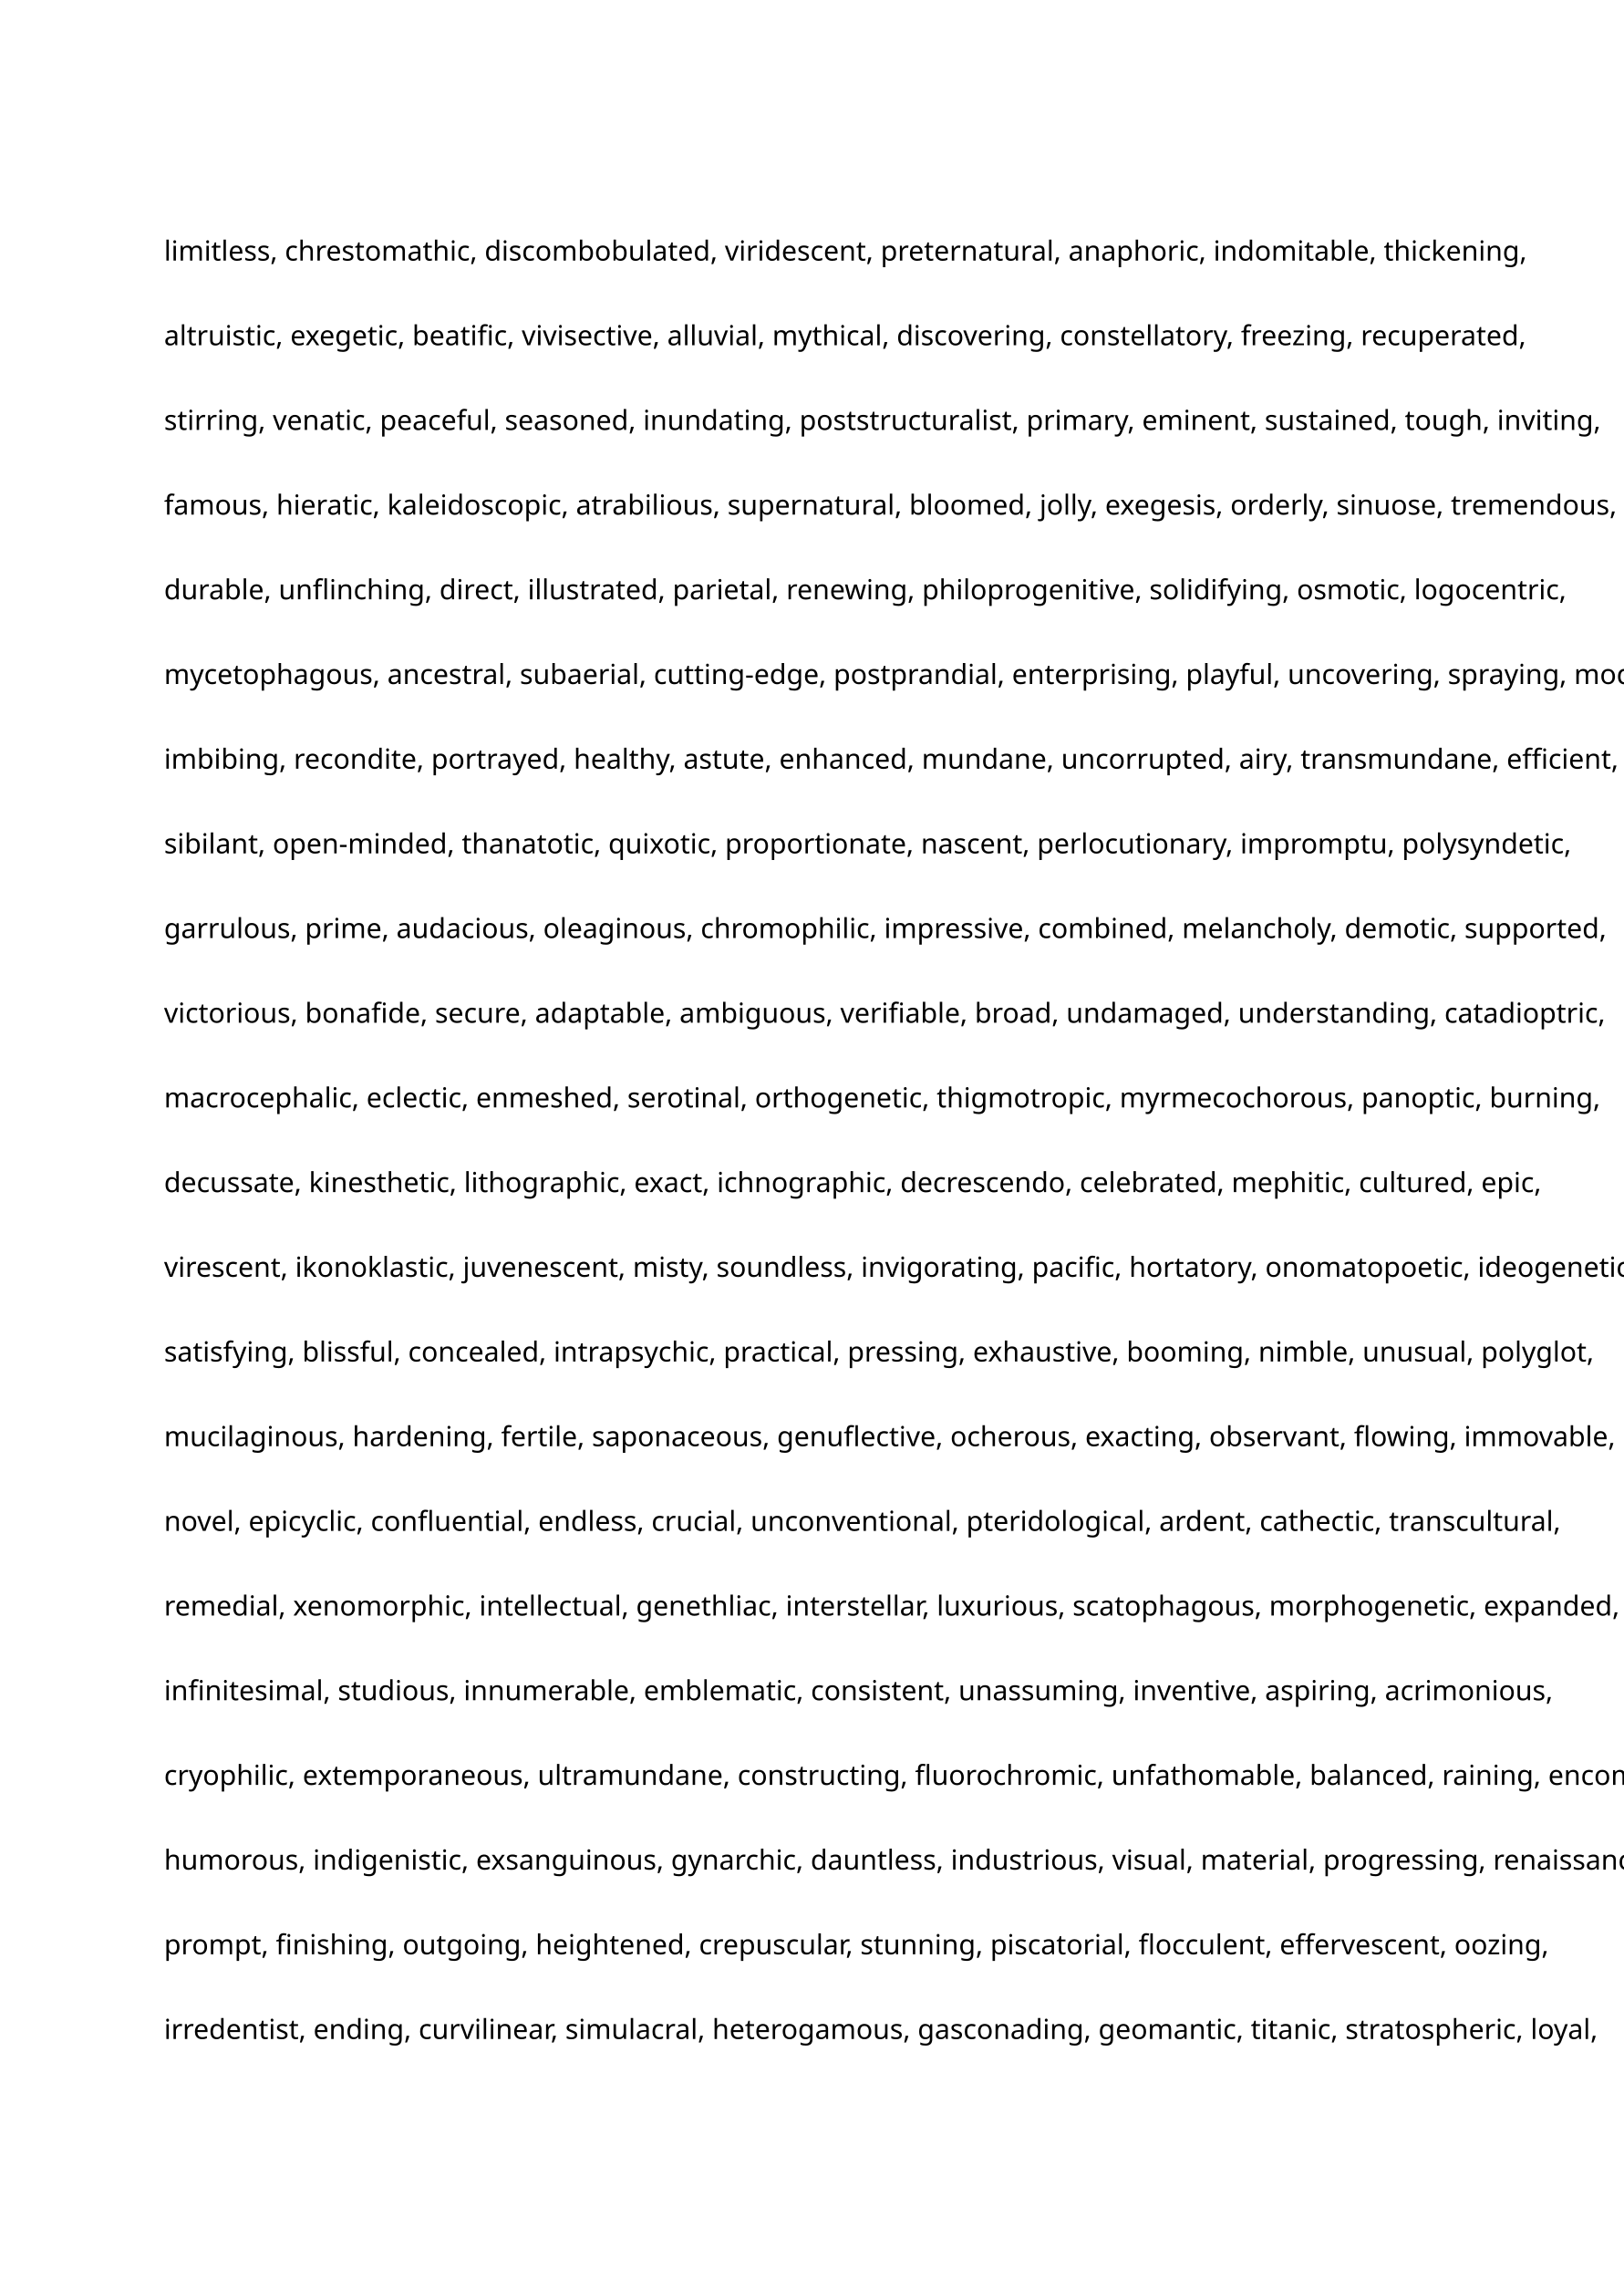
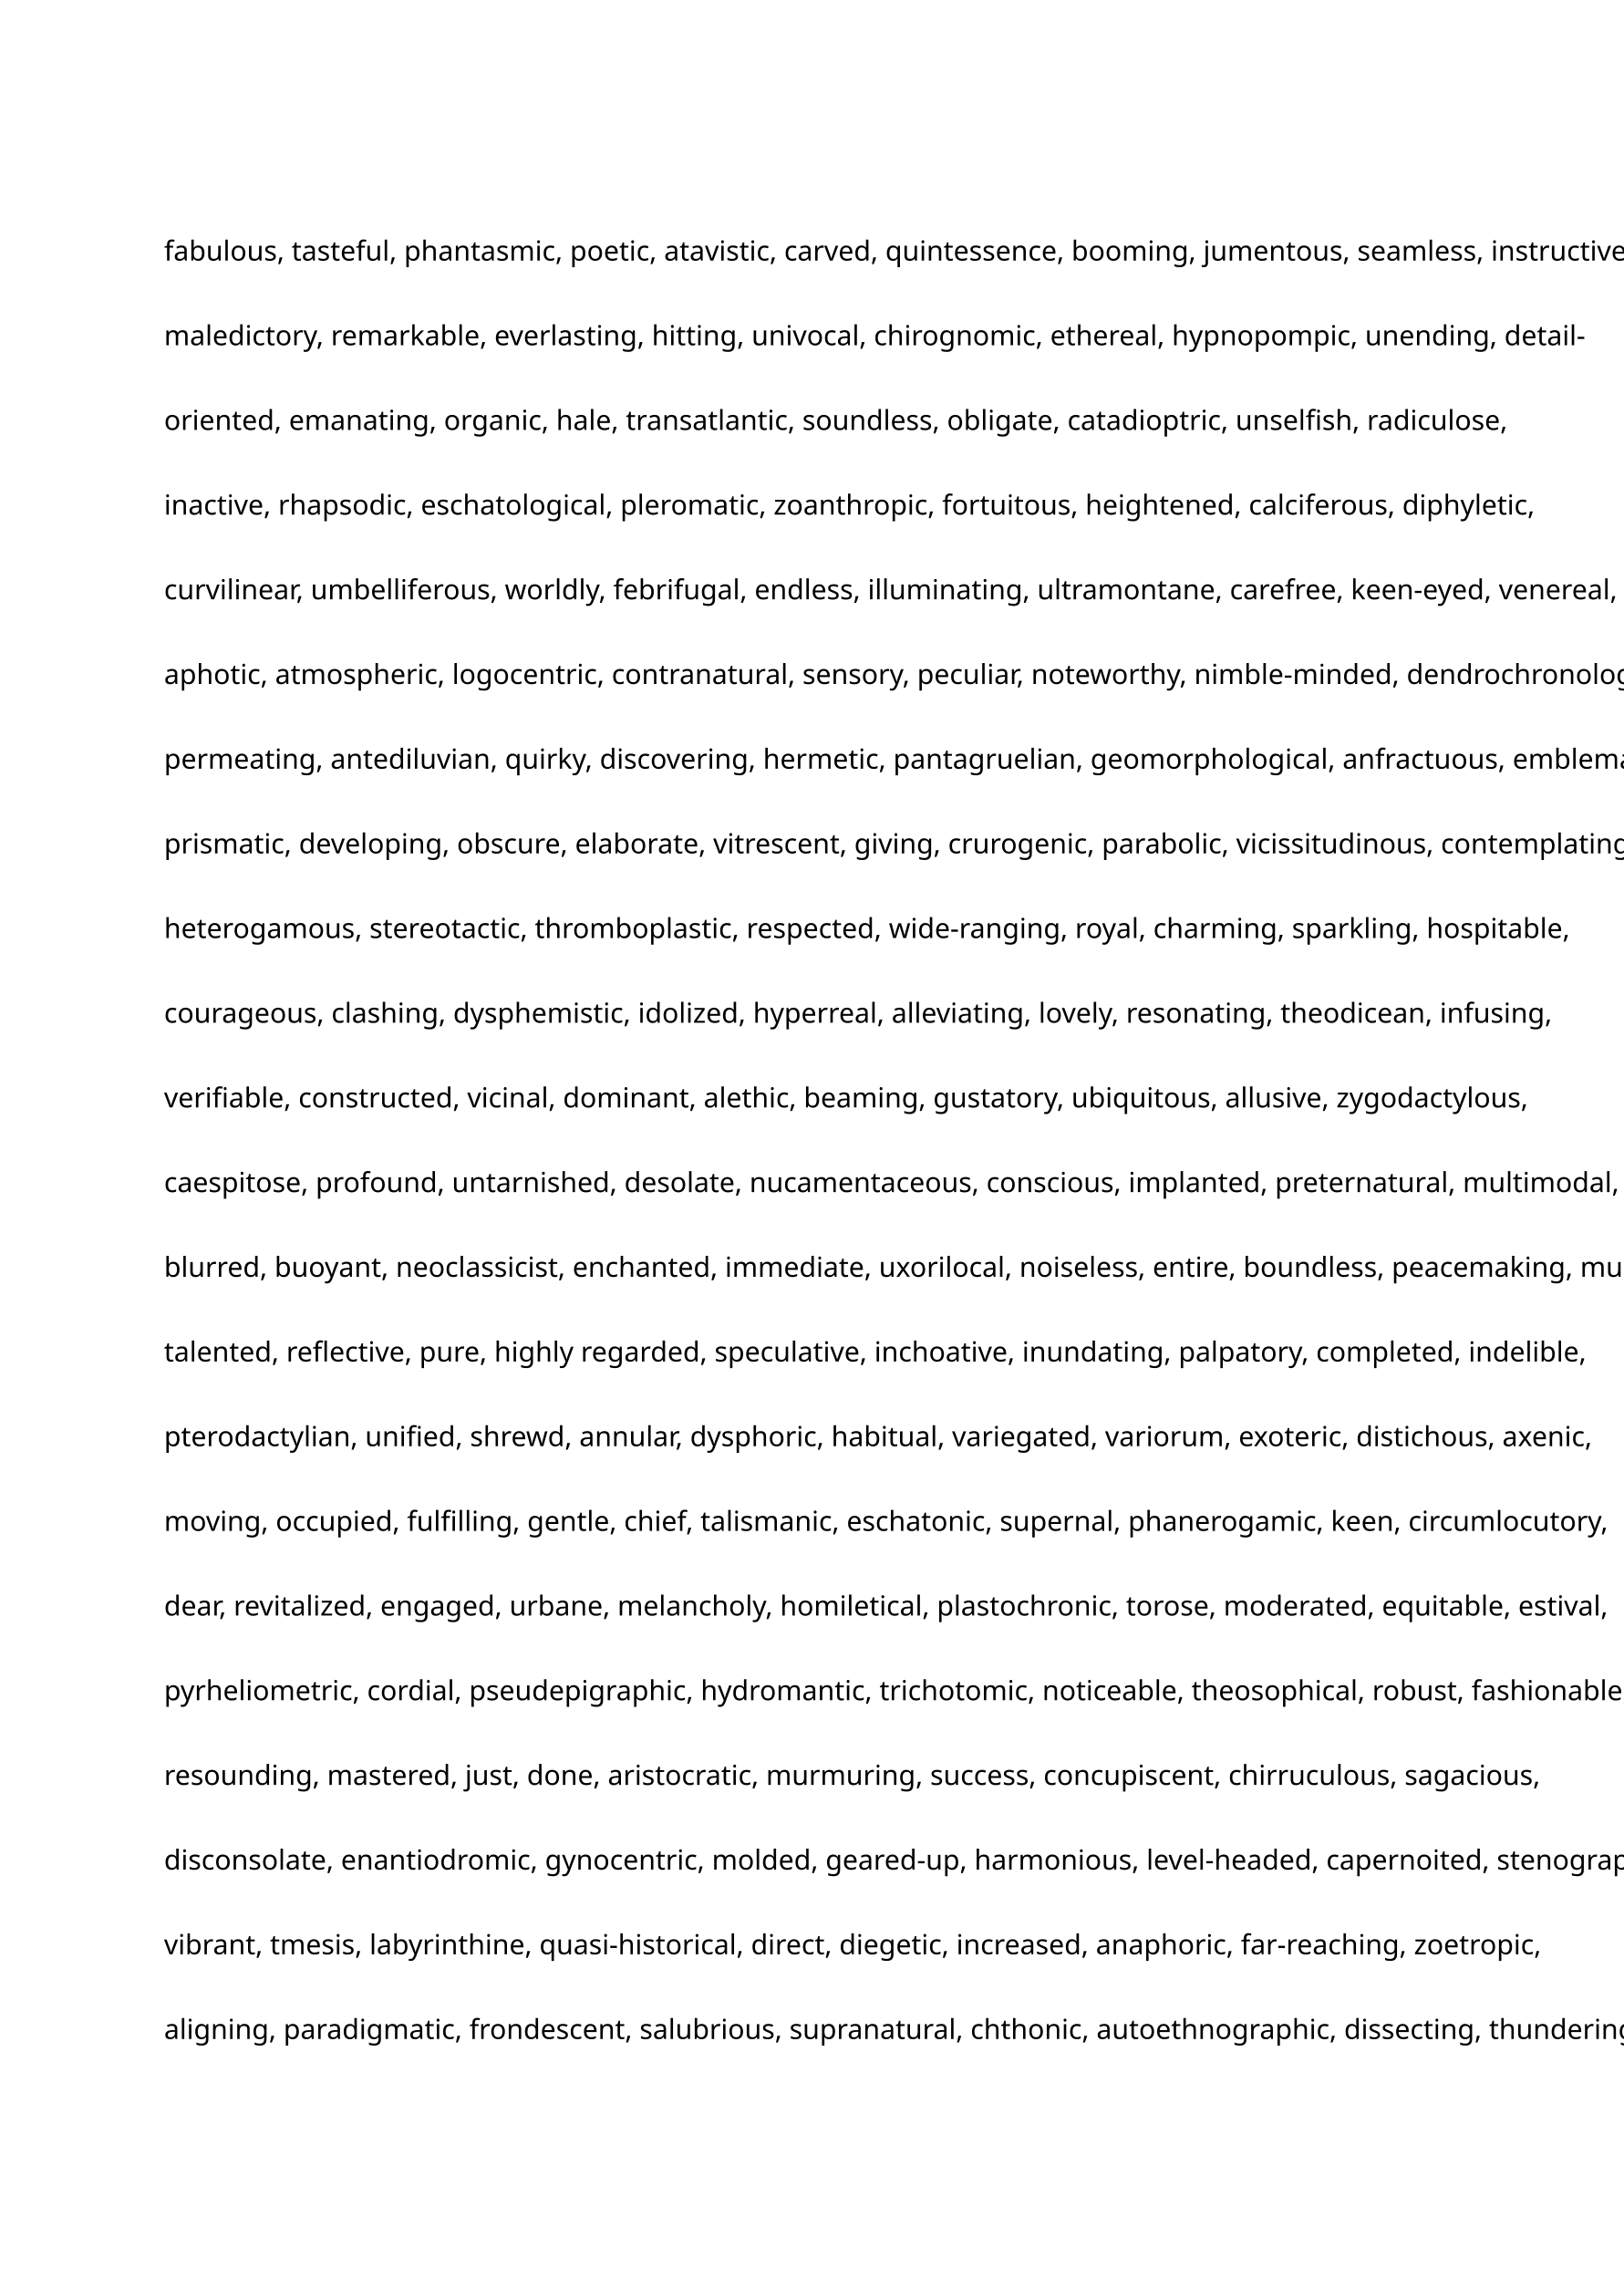
<svg xmlns="http://www.w3.org/2000/svg" baseProfile="tiny" height="525mm" version="1.2" width="374mm">
  <defs />
-   <text font-family="Academy Engraved LET" font-size="18.007pt" x="37.778mm" y="60.0mm">limitless, chrestomathic, discombobulated, viridescent, preternatural, anaphoric, indomitable, thickening,</text>
-   <text font-family="Academy Engraved LET" font-size="18.007pt" x="37.778mm" y="79.5mm">altruistic, exegetic, beatific, vivisective, alluvial, mythical, discovering, constellatory, freezing, recuperated,</text>
-   <text font-family="Academy Engraved LET" font-size="18.007pt" x="37.778mm" y="99.0mm">stirring, venatic, peaceful, seasoned, inundating, poststructuralist, primary, eminent, sustained, tough, inviting,</text>
-   <text font-family="Academy Engraved LET" font-size="18.007pt" x="37.778mm" y="118.5mm">famous, hieratic, kaleidoscopic, atrabilious, supernatural, bloomed, jolly, exegesis, orderly, sinuose, tremendous,</text>
-   <text font-family="Academy Engraved LET" font-size="18.007pt" x="37.778mm" y="138.0mm">durable, unflinching, direct, illustrated, parietal, renewing, philoprogenitive, solidifying, osmotic, logocentric,</text>
-   <text font-family="Academy Engraved LET" font-size="18.007pt" x="37.778mm" y="157.5mm">mycetophagous, ancestral, subaerial, cutting-edge, postprandial, enterprising, playful, uncovering, spraying, modest,</text>
-   <text font-family="Academy Engraved LET" font-size="18.007pt" x="37.778mm" y="177.0mm">imbibing, recondite, portrayed, healthy, astute, enhanced, mundane, uncorrupted, airy, transmundane, efficient,</text>
-   <text font-family="Academy Engraved LET" font-size="18.007pt" x="37.778mm" y="196.5mm">sibilant, open-minded, thanatotic, quixotic, proportionate, nascent, perlocutionary, impromptu, polysyndetic,</text>
-   <text font-family="Academy Engraved LET" font-size="18.007pt" x="37.778mm" y="216.0mm">garrulous, prime, audacious, oleaginous, chromophilic, impressive, combined, melancholy, demotic, supported,</text>
-   <text font-family="Academy Engraved LET" font-size="18.007pt" x="37.778mm" y="235.5mm">victorious, bonafide, secure, adaptable, ambiguous, verifiable, broad, undamaged, understanding, catadioptric,</text>
-   <text font-family="Academy Engraved LET" font-size="18.007pt" x="37.778mm" y="255.0mm">macrocephalic, eclectic, enmeshed, serotinal, orthogenetic, thigmotropic, myrmecochorous, panoptic, burning,</text>
-   <text font-family="Academy Engraved LET" font-size="18.007pt" x="37.778mm" y="274.5mm">decussate, kinesthetic, lithographic, exact, ichnographic, decrescendo, celebrated, mephitic, cultured, epic,</text>
-   <text font-family="Academy Engraved LET" font-size="18.007pt" x="37.778mm" y="294.0mm">virescent, ikonoklastic, juvenescent, misty, soundless, invigorating, pacific, hortatory, onomatopoetic, ideogenetic,</text>
-   <text font-family="Academy Engraved LET" font-size="18.007pt" x="37.778mm" y="313.5mm">satisfying, blissful, concealed, intrapsychic, practical, pressing, exhaustive, booming, nimble, unusual, polyglot,</text>
-   <text font-family="Academy Engraved LET" font-size="18.007pt" x="37.778mm" y="333.0mm">mucilaginous, hardening, fertile, saponaceous, genuflective, ocherous, exacting, observant, flowing, immovable,</text>
-   <text font-family="Academy Engraved LET" font-size="18.007pt" x="37.778mm" y="352.5mm">novel, epicyclic, confluential, endless, crucial, unconventional, pteridological, ardent, cathectic, transcultural,</text>
-   <text font-family="Academy Engraved LET" font-size="18.007pt" x="37.778mm" y="372.0mm">remedial, xenomorphic, intellectual, genethliac, interstellar, luxurious, scatophagous, morphogenetic, expanded,</text>
-   <text font-family="Academy Engraved LET" font-size="18.007pt" x="37.778mm" y="391.5mm">infinitesimal, studious, innumerable, emblematic, consistent, unassuming, inventive, aspiring, acrimonious,</text>
-   <text font-family="Academy Engraved LET" font-size="18.007pt" x="37.778mm" y="411.0mm">cryophilic, extemporaneous, ultramundane, constructing, fluorochromic, unfathomable, balanced, raining, encomiastic,</text>
-   <text font-family="Academy Engraved LET" font-size="18.007pt" x="37.778mm" y="430.5mm">humorous, indigenistic, exsanguinous, gynarchic, dauntless, industrious, visual, material, progressing, renaissance,</text>
-   <text font-family="Academy Engraved LET" font-size="18.007pt" x="37.778mm" y="450.0mm">prompt, finishing, outgoing, heightened, crepuscular, stunning, piscatorial, flocculent, effervescent, oozing,</text>
-   <text font-family="Academy Engraved LET" font-size="18.007pt" x="37.778mm" y="469.5mm">irredentist, ending, curvilinear, simulacral, heterogamous, gasconading, geomantic, titanic, stratospheric, loyal,</text>
+   <text font-family="Academy Engraved LET" font-size="18.007pt" x="37.778mm" y="60.0mm">fabulous, tasteful, phantasmic, poetic, atavistic, carved, quintessence, booming, jumentous, seamless, instructive,</text>
+   <text font-family="Academy Engraved LET" font-size="18.007pt" x="37.778mm" y="79.5mm">maledictory, remarkable, everlasting, hitting, univocal, chirognomic, ethereal, hypnopompic, unending, detail-</text>
+   <text font-family="Academy Engraved LET" font-size="18.007pt" x="37.778mm" y="99.0mm">oriented, emanating, organic, hale, transatlantic, soundless, obligate, catadioptric, unselfish, radiculose,</text>
+   <text font-family="Academy Engraved LET" font-size="18.007pt" x="37.778mm" y="118.5mm">inactive, rhapsodic, eschatological, pleromatic, zoanthropic, fortuitous, heightened, calciferous, diphyletic,</text>
+   <text font-family="Academy Engraved LET" font-size="18.007pt" x="37.778mm" y="138.0mm">curvilinear, umbelliferous, worldly, febrifugal, endless, illuminating, ultramontane, carefree, keen-eyed, venereal,</text>
+   <text font-family="Academy Engraved LET" font-size="18.007pt" x="37.778mm" y="157.5mm">aphotic, atmospheric, logocentric, contranatural, sensory, peculiar, noteworthy, nimble-minded, dendrochronological,</text>
+   <text font-family="Academy Engraved LET" font-size="18.007pt" x="37.778mm" y="177.0mm">permeating, antediluvian, quirky, discovering, hermetic, pantagruelian, geomorphological, anfractuous, emblematical,</text>
+   <text font-family="Academy Engraved LET" font-size="18.007pt" x="37.778mm" y="196.5mm">prismatic, developing, obscure, elaborate, vitrescent, giving, crurogenic, parabolic, vicissitudinous, contemplating,</text>
+   <text font-family="Academy Engraved LET" font-size="18.007pt" x="37.778mm" y="216.0mm">heterogamous, stereotactic, thromboplastic, respected, wide-ranging, royal, charming, sparkling, hospitable,</text>
+   <text font-family="Academy Engraved LET" font-size="18.007pt" x="37.778mm" y="235.5mm">courageous, clashing, dysphemistic, idolized, hyperreal, alleviating, lovely, resonating, theodicean, infusing,</text>
+   <text font-family="Academy Engraved LET" font-size="18.007pt" x="37.778mm" y="255.0mm">verifiable, constructed, vicinal, dominant, alethic, beaming, gustatory, ubiquitous, allusive, zygodactylous,</text>
+   <text font-family="Academy Engraved LET" font-size="18.007pt" x="37.778mm" y="274.5mm">caespitose, profound, untarnished, desolate, nucamentaceous, conscious, implanted, preternatural, multimodal, grave,</text>
+   <text font-family="Academy Engraved LET" font-size="18.007pt" x="37.778mm" y="294.0mm">blurred, buoyant, neoclassicist, enchanted, immediate, uxorilocal, noiseless, entire, boundless, peacemaking, multi-</text>
+   <text font-family="Academy Engraved LET" font-size="18.007pt" x="37.778mm" y="313.5mm">talented, reflective, pure, highly regarded, speculative, inchoative, inundating, palpatory, completed, indelible,</text>
+   <text font-family="Academy Engraved LET" font-size="18.007pt" x="37.778mm" y="333.0mm">pterodactylian, unified, shrewd, annular, dysphoric, habitual, variegated, variorum, exoteric, distichous, axenic,</text>
+   <text font-family="Academy Engraved LET" font-size="18.007pt" x="37.778mm" y="352.5mm">moving, occupied, fulfilling, gentle, chief, talismanic, eschatonic, supernal, phanerogamic, keen, circumlocutory,</text>
+   <text font-family="Academy Engraved LET" font-size="18.007pt" x="37.778mm" y="372.0mm">dear, revitalized, engaged, urbane, melancholy, homiletical, plastochronic, torose, moderated, equitable, estival,</text>
+   <text font-family="Academy Engraved LET" font-size="18.007pt" x="37.778mm" y="391.5mm">pyrheliometric, cordial, pseudepigraphic, hydromantic, trichotomic, noticeable, theosophical, robust, fashionable,</text>
+   <text font-family="Academy Engraved LET" font-size="18.007pt" x="37.778mm" y="411.0mm">resounding, mastered, just, done, aristocratic, murmuring, success, concupiscent, chirruculous, sagacious,</text>
+   <text font-family="Academy Engraved LET" font-size="18.007pt" x="37.778mm" y="430.5mm">disconsolate, enantiodromic, gynocentric, molded, geared-up, harmonious, level-headed, capernoited, stenographic,</text>
+   <text font-family="Academy Engraved LET" font-size="18.007pt" x="37.778mm" y="450.0mm">vibrant, tmesis, labyrinthine, quasi-historical, direct, diegetic, increased, anaphoric, far-reaching, zoetropic,</text>
+   <text font-family="Academy Engraved LET" font-size="18.007pt" x="37.778mm" y="469.5mm">aligning, paradigmatic, frondescent, salubrious, supranatural, chthonic, autoethnographic, dissecting, thundering,</text>
</svg>
